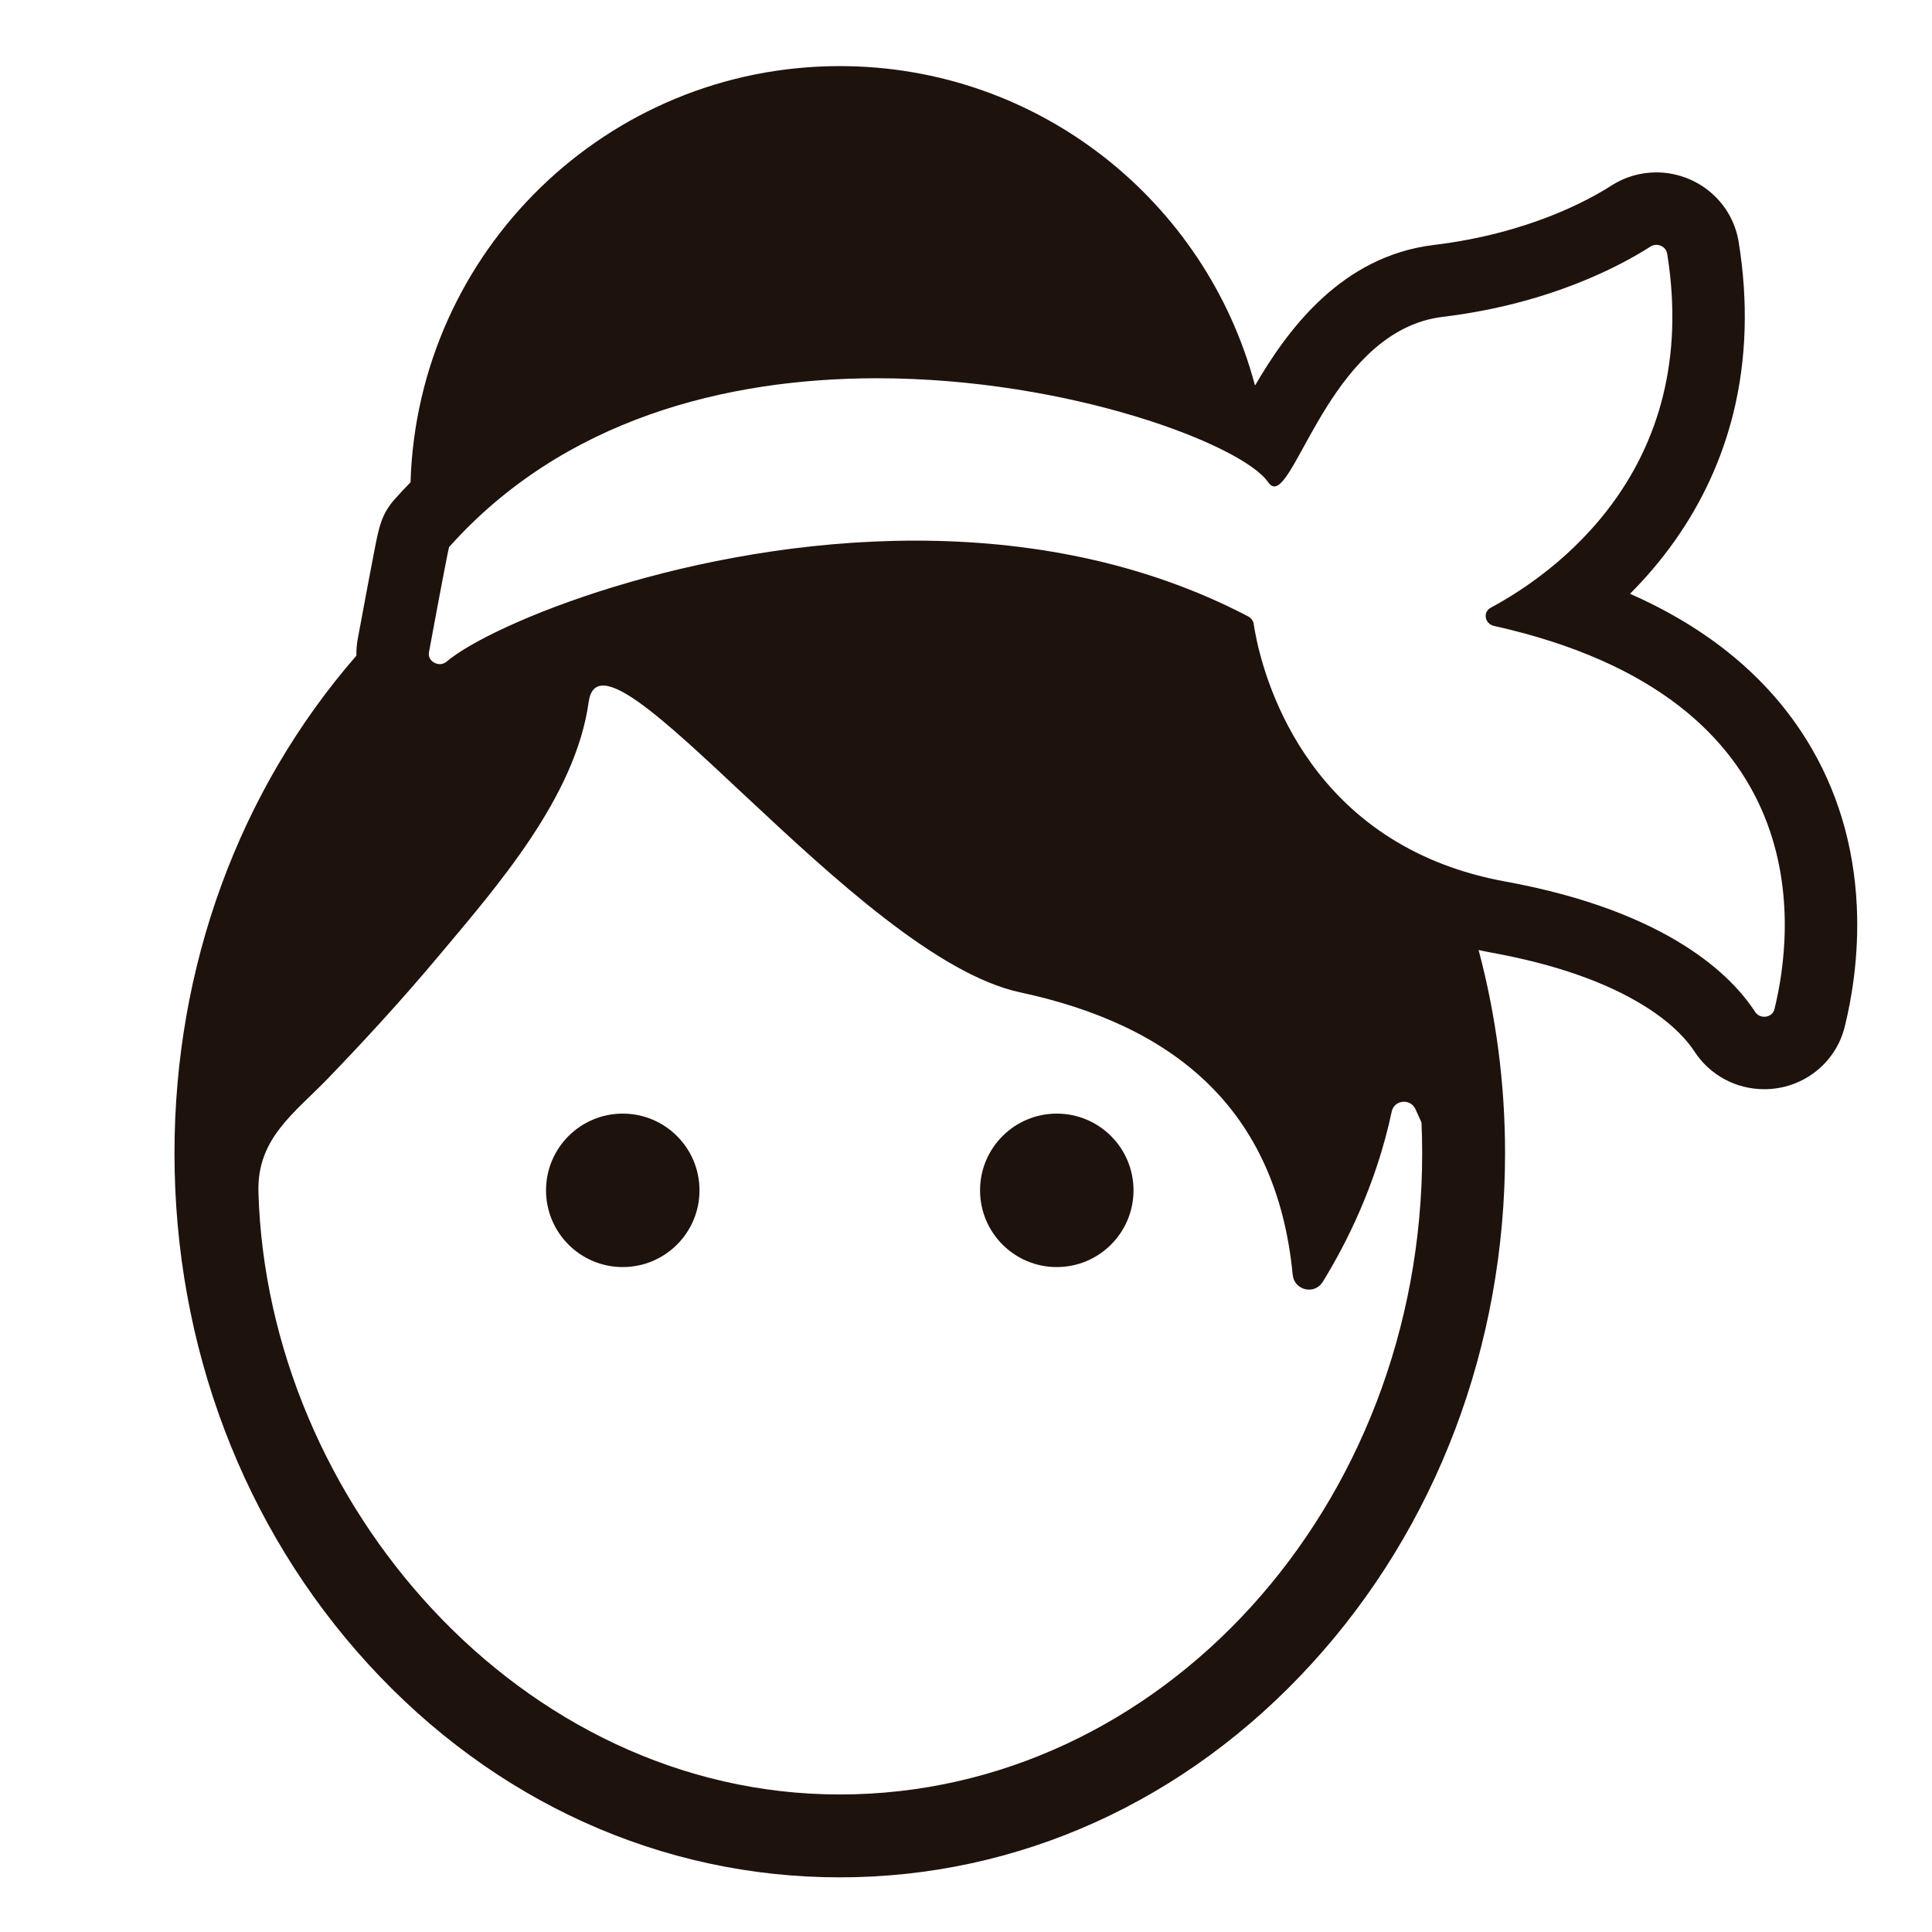
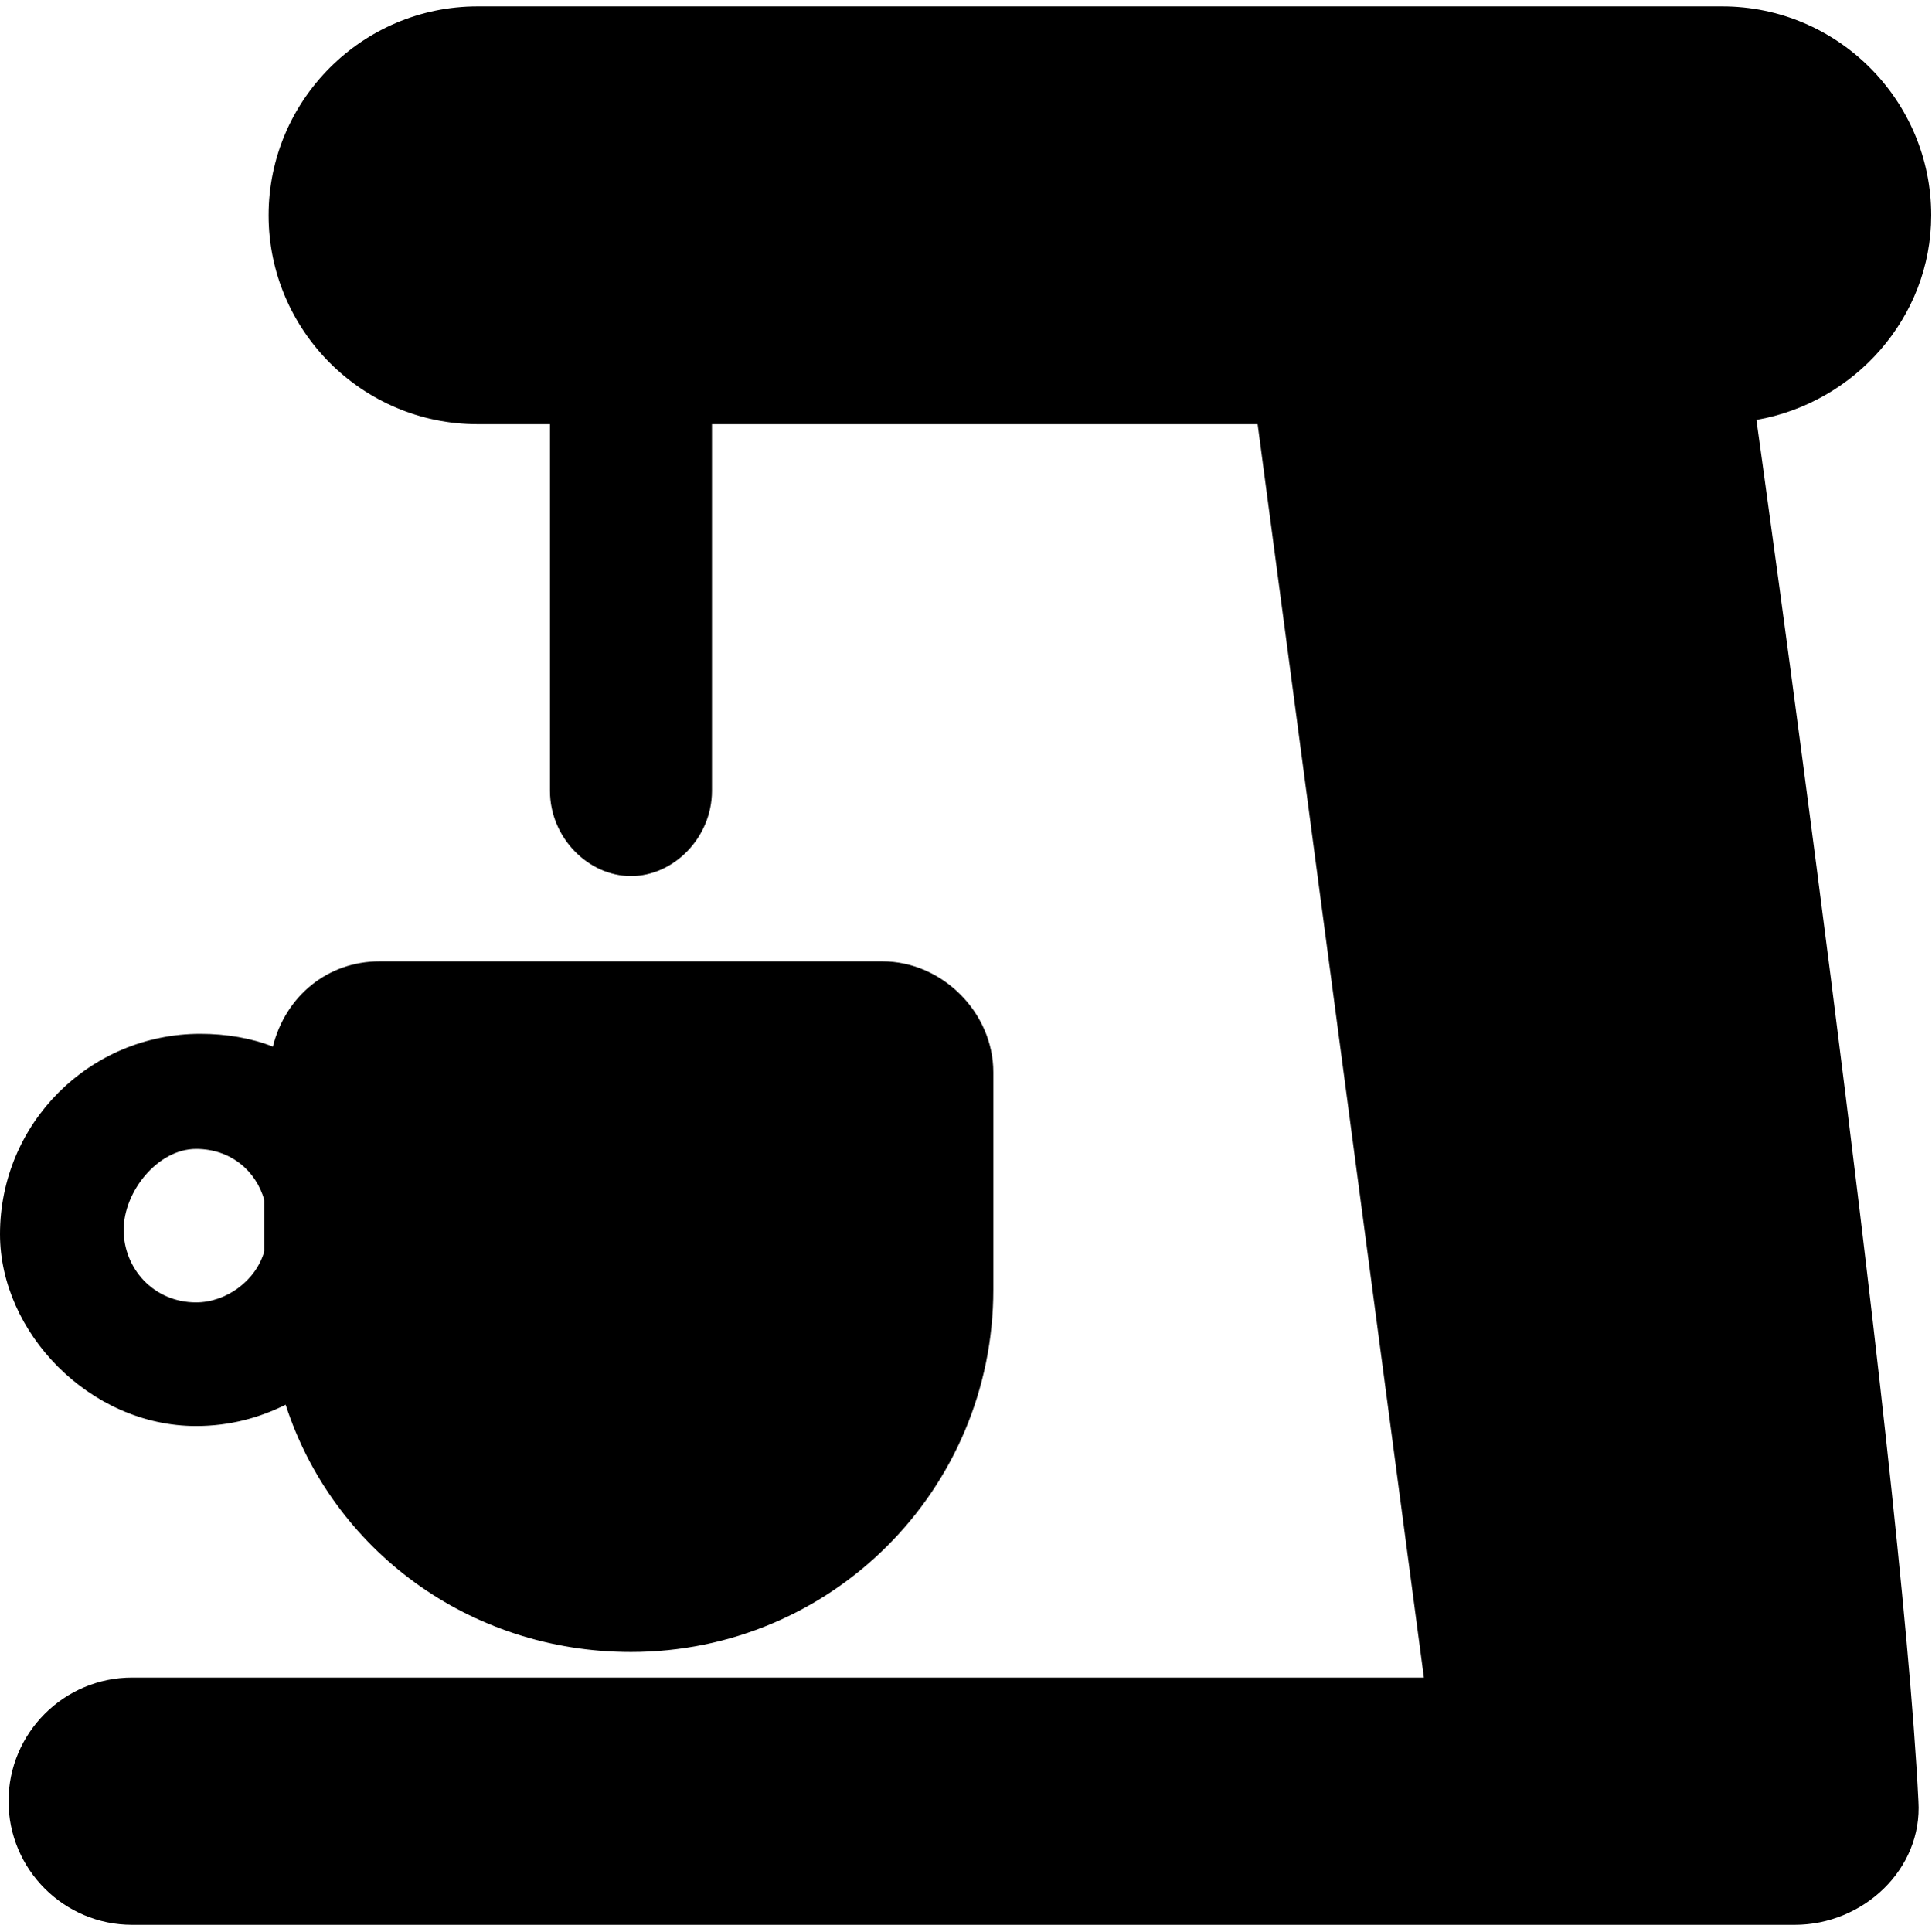
- <svg xmlns="http://www.w3.org/2000/svg" version="1.1" id="Capa_1" x="0px" y="0px" width="800px" height="800px" viewBox="0 0 800 800" enable-background="new 0 0 800 800" preserveAspectRatio="fit">
+ <svg xmlns="http://www.w3.org/2000/svg" version="1.1" id="Capa_1" x="0px" y="0px" width="577.574px" height="577.574px" viewBox="0 0 577.574 577.574" style="enable-background:new 0 0 577.574 577.574;" xml:space="preserve">
  <g>
-     <circle fill="#1E120D" cx="257.87" cy="492.895" r="31.772" />
-     <circle fill="#1E120D" cx="437.59" cy="492.895" r="31.772" />
-     <path fill="#1E120D" d="M347.73,777.373c73.878,0,143.247-31.387,195.328-88.378c51.688-56.561,80.153-131.659,80.153-211.46   c0-28.886-3.749-57.148-10.959-84.146c1.853,0.398,3.717,0.78,5.602,1.124c26.081,4.762,47.355,12.211,63.23,22.141   c12.311,7.7,18.11,14.976,20.471,18.628c6.371,9.853,17.208,15.736,28.988,15.736c15.858,0,29.566-10.653,33.335-25.905   c2.803-11.344,5.944-29.188,4.988-49.776c-1.179-25.374-8.157-48.539-20.74-68.853c-16.089-25.973-40.607-46.254-73.178-60.61   c6.361-6.363,12.595-13.576,18.38-21.72c11.502-16.191,19.721-34.072,24.427-53.147c5.457-22.118,6.197-45.927,2.201-70.765   c-1.376-8.548-5.91-16.197-12.769-21.538c-6.063-4.722-13.638-7.322-21.328-7.322c-6.636,0-13.089,1.896-18.662,5.484   c-9.027,5.81-34.251,19.835-73.398,24.556c-38.512,4.644-60.734,35.309-74.044,58.086c-0.05-0.025-0.102-0.05-0.151-0.074   C499.406,83.402,430.117,27.373,347.73,27.373c-96.372,0-174.83,76.663-177.738,172.331c-2.169,2.233-4.31,4.498-6.391,6.829   c-5.618,6.296-6.653,11.597-8.532,21.22c-0.722,3.699-1.696,8.8-2.893,15.16c-2.026,10.766-4.03,21.617-4.05,21.725l-0.005,0.029   l-0.005,0.029c-0.413,2.263-0.582,4.536-0.537,6.79c-48.632,55.896-75.33,128.767-75.33,206.049   c0,79.801,28.466,154.899,80.153,211.46C204.483,745.986,273.852,777.373,347.73,777.373z M525.486,200.17   c0.699,0.851,1.421,1.251,2.179,1.251c9.705,0,25.215-64.849,69.725-70.216c44.787-5.401,74.34-21.582,86.044-29.115   c0.756-0.487,1.596-0.709,2.424-0.709c2.103,0,4.125,1.436,4.478,3.625c14.433,89.711-47.337,132.812-73.007,146.612   c-3.437,1.848-2.556,6.701,1.366,7.575c135.486,30.204,124.039,126.424,116.058,158.722c-0.496,2.006-2.335,3.102-4.211,3.102   c-1.441,0-2.904-0.647-3.795-2.024c-9.371-14.494-35.472-41.57-103.505-53.992c-8.023-1.465-15.43-3.456-22.277-5.868   c-67.304-23.716-80.009-88.464-81.839-100.788c-0.116-0.78-0.473-1.505-1.004-2.103c-0.354-0.398-0.783-0.741-1.277-0.999   c-44.042-23.04-92.134-31.381-137.825-31.381c-92.81,0-175.65,34.445-194.076,50.094c-0.314,0.267-0.652,0.461-0.998,0.623   c-0.594,0.277-1.219,0.422-1.842,0.422c-2.548,0-4.984-2.141-4.477-4.917c0,0,0.616-3.339,1.514-8.166   c1.349-7.252,3.333-17.862,4.821-25.579c1.082-5.614,1.902-9.697,2.021-9.831c47.263-52.96,114.731-69.879,177.169-69.879   c79.841,0,151.449,27.68,161.973,43.065C525.246,199.868,525.366,200.023,525.486,200.17z M135.979,446.368   c15.648-16.238,30.884-32.893,45.374-50.176c24.55-29.281,56.903-66.1,62.399-105.493   c5.525-39.614,110.477,105.603,178.713,120.225c62.629,13.421,106.097,47.4,112.818,116.946c0.623,6.451,9.028,8.437,12.434,2.923   c9.377-15.184,22.08-39.901,28.555-70.492c1.031-4.873,7.7-5.593,9.809-1.08c0.852,1.823,1.695,3.689,2.529,5.572   c0.182,4.223,0.283,8.47,0.283,12.742c0,146.407-108.184,265.518-241.167,265.518c-132.227-0.003-236.977-121.028-240.714-249.352   C106.36,471.358,121.78,461.102,135.979,446.368z" />
+     <g id="Layer_1_116_">
+       <g>
+         <path d="M58.65,426.487c10.2,0,19.125-2.55,26.775-6.375c14.025,43.35,54.825,73.95,103.275,73.95     c59.925,0,108.375-48.45,108.375-108.375v-65.025c0-17.85-15.299-33.15-33.149-33.15h-150.45c-15.3,0-28.05,10.2-31.875,25.5     c-6.375-2.55-14.025-3.824-21.675-3.824C26.775,309.188,0,335.962,0,369.112C0,398.438,26.775,426.487,58.65,426.487z      M58.65,343.612c10.2,0,17.85,6.375,20.4,15.3v15.3c-2.55,8.925-11.475,15.3-20.4,15.3c-12.75,0-21.675-10.199-21.675-21.675     C36.975,356.362,47.175,343.612,58.65,343.612z" />
+         <path d="M525.301,125.587c29.324-5.1,52.273-30.6,52.273-61.2c0-34.425-28.049-62.475-62.475-62.475H142.8     c-34.425,0-62.475,28.05-62.475,62.475c0,34.425,28.05,62.475,62.475,62.475h21.675v109.65c0,14.025,11.475,25.5,24.225,25.5     s24.225-11.475,24.225-25.5v-109.65h163.2l49.725,374.85H39.525c-20.4,0-36.975,16.575-36.975,36.976     c0,20.399,16.575,36.975,36.975,36.975h497.25c20.4,0,38.25-16.575,36.975-36.975     C568.65,434.137,525.301,125.587,525.301,125.587z" />
+       </g>
+     </g>
  </g>
+   <g>
+ </g>
+   <g>
+ </g>
+   <g>
+ </g>
+   <g>
+ </g>
+   <g>
+ </g>
+   <g>
+ </g>
+   <g>
+ </g>
+   <g>
+ </g>
+   <g>
+ </g>
+   <g>
+ </g>
+   <g>
+ </g>
+   <g>
+ </g>
+   <g>
+ </g>
+   <g>
+ </g>
+   <g>
+ </g>
</svg>
